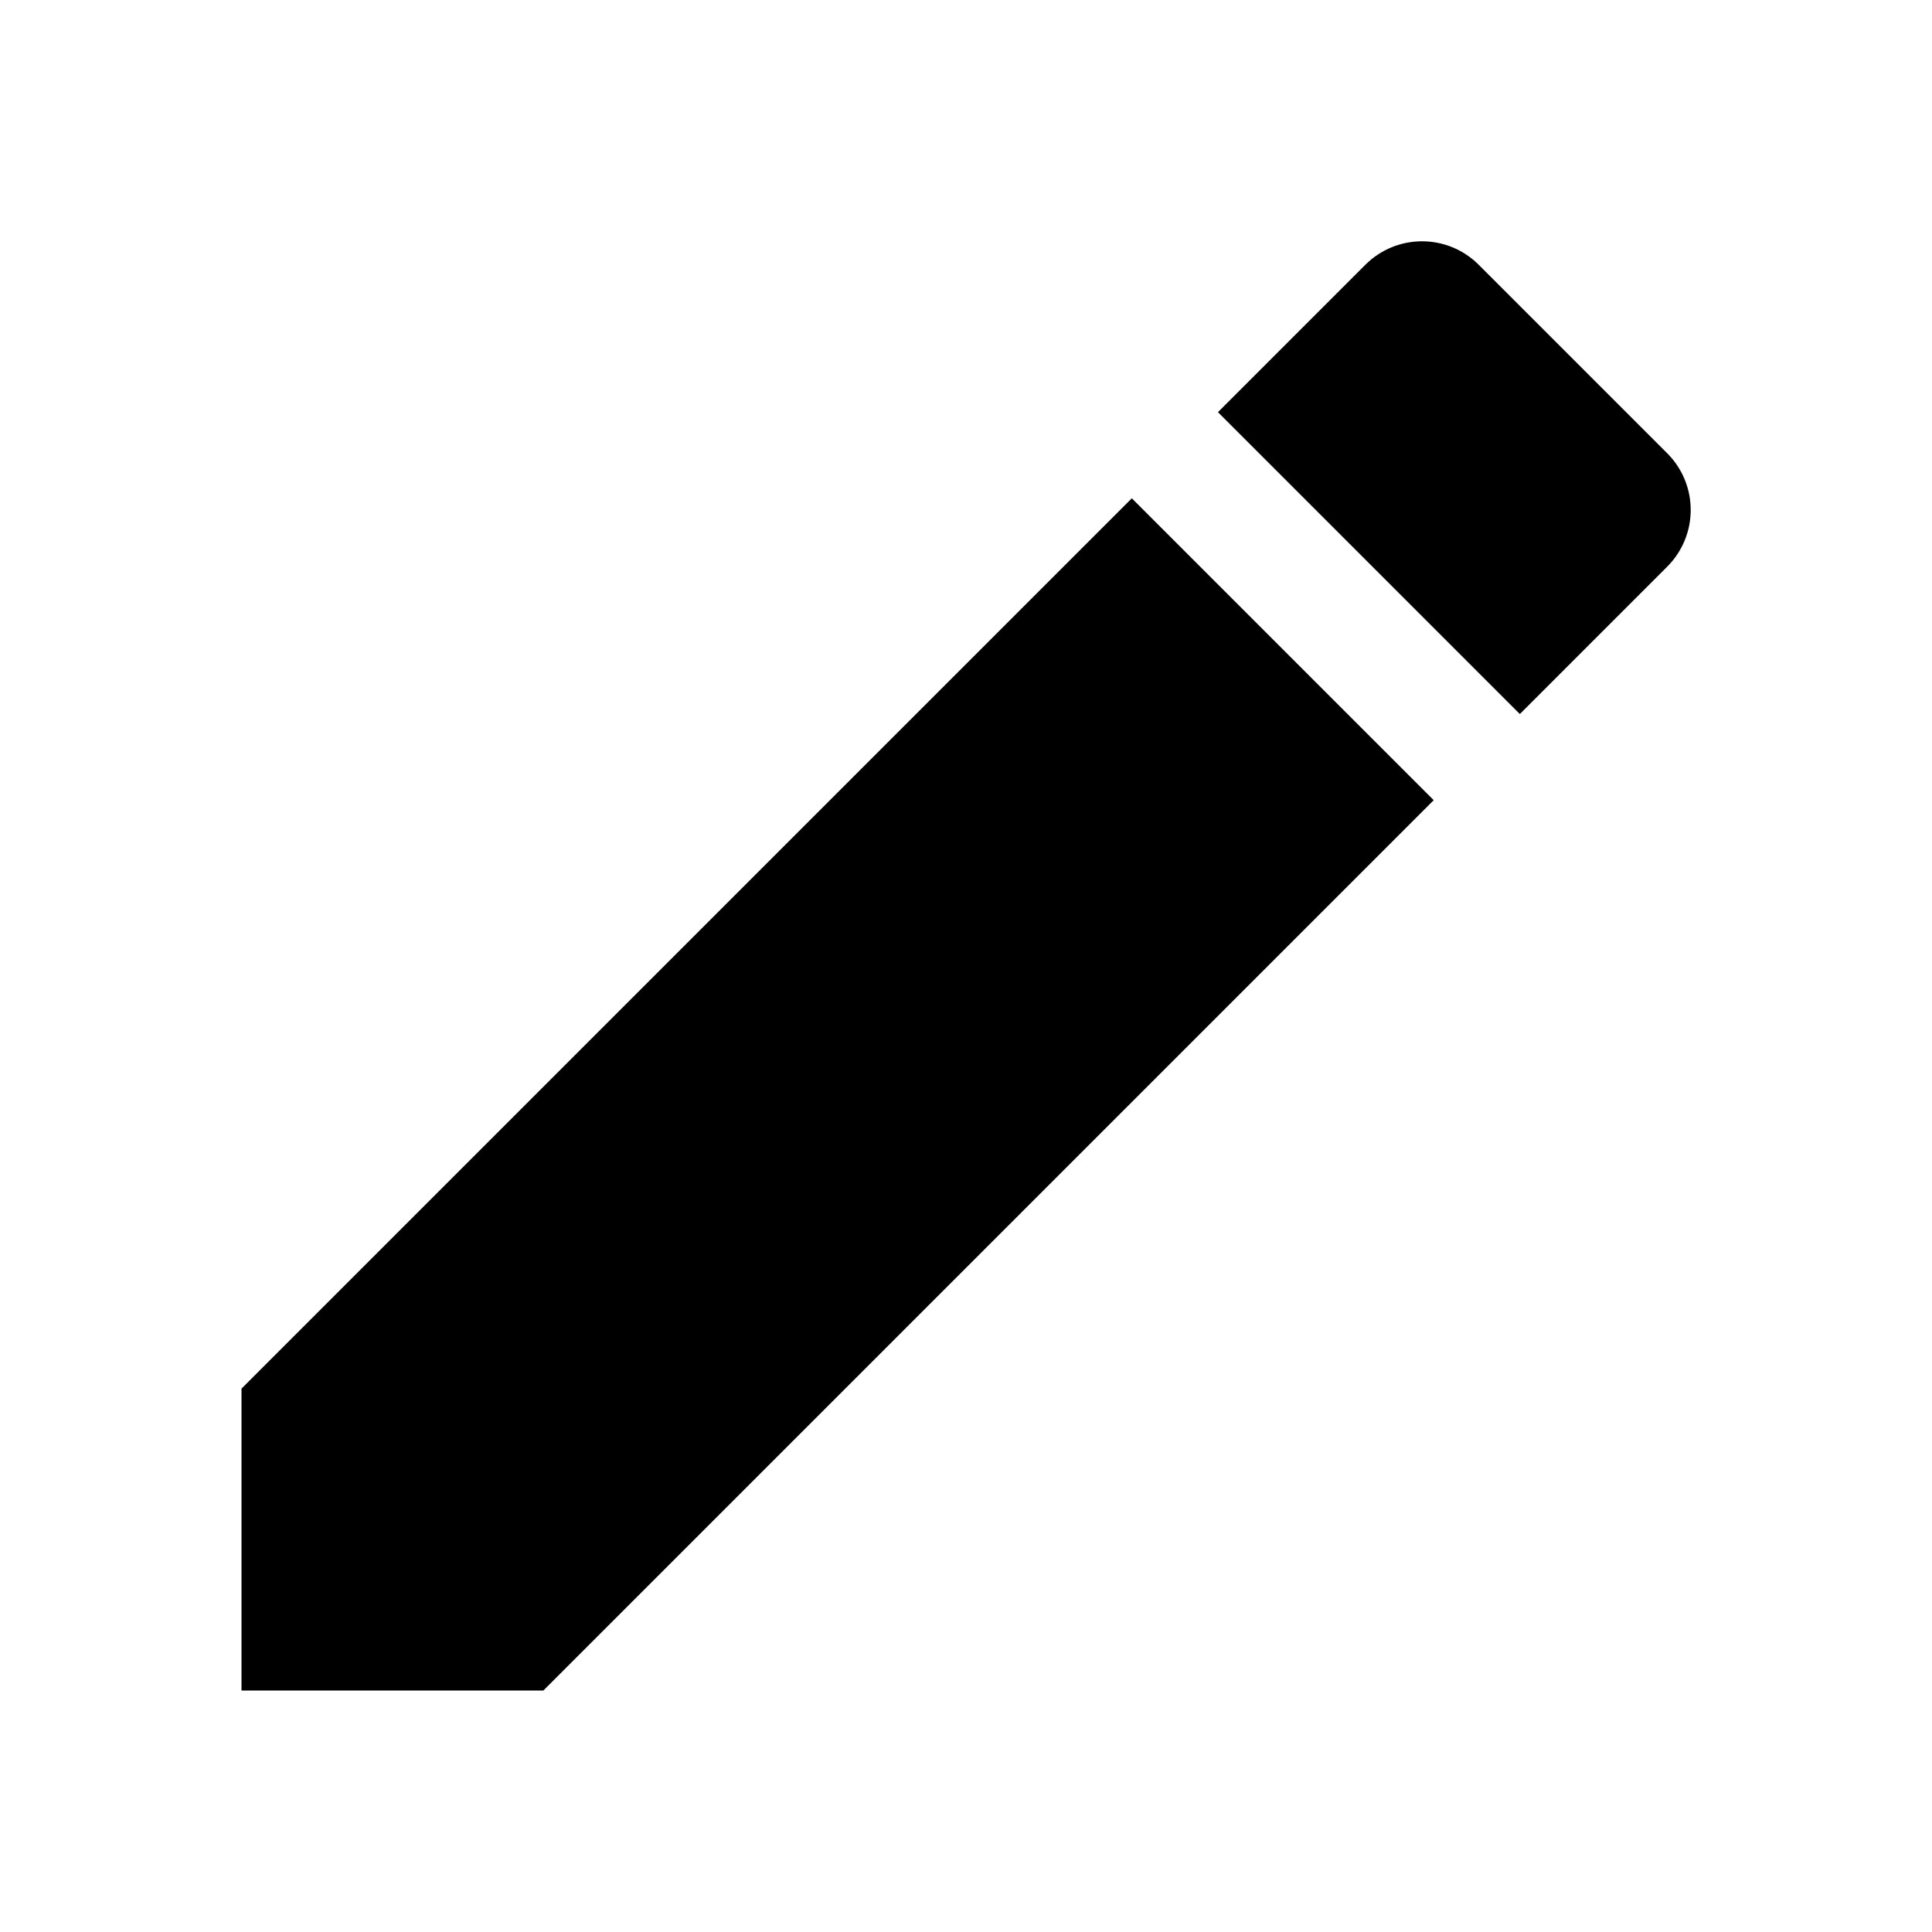
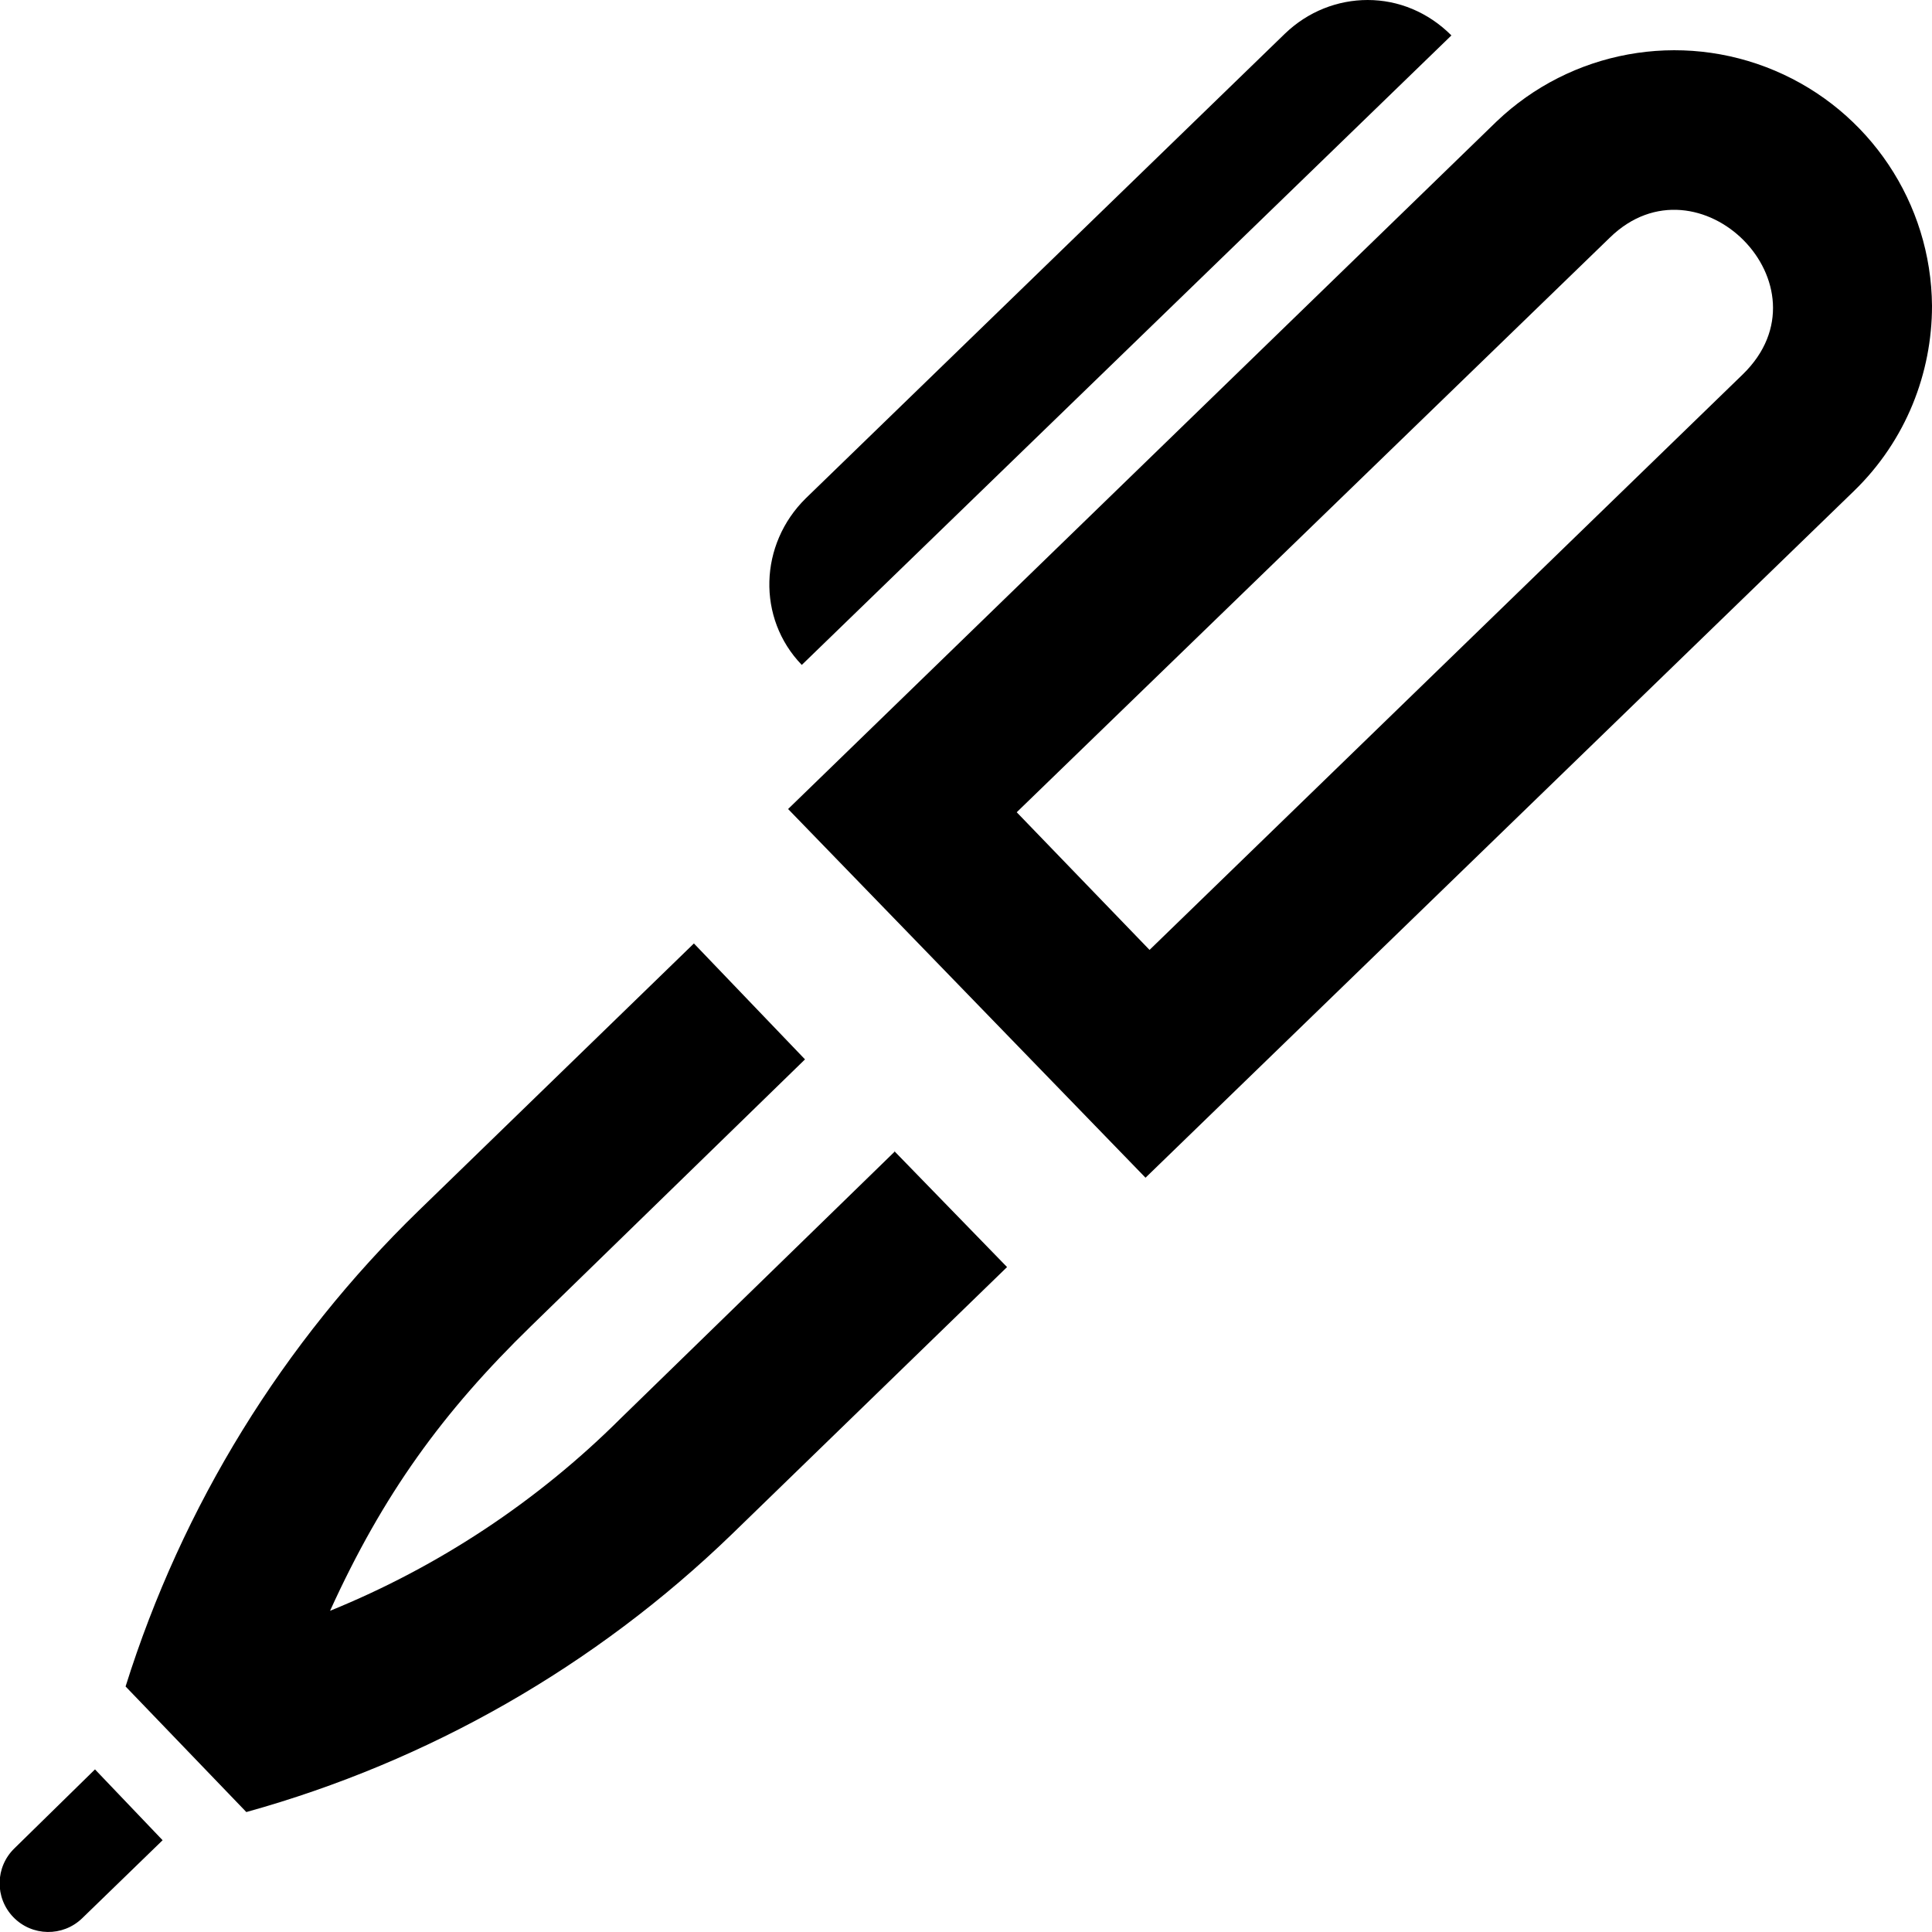
- <svg xmlns="http://www.w3.org/2000/svg" viewBox="0 0 24 24">
-   <path d="M3 17.25V21h3.75L17.81 9.94l-3.75-3.75L3 17.25zM20.71 7.04c.39-.39.39-1.02 0-1.41l-2.34-2.34c-.39-.39-1.02-.39-1.41 0l-1.83 1.83 3.75 3.75 1.83-1.83z" />
-   <path d="M0 0h24v24H0z" fill="none" />
+ <svg xmlns="http://www.w3.org/2000/svg" width="24" height="24">
+   <path d="M9.96 8.26c-.56-.58-.53-1.5.05-2.07L15.96.42c.29-.28.66-.42 1.03-.42.38 0 .75.15 1.04.44L9.96 8.26zM.18 22.96a.6.6 0 00.84.87l1-.97-.84-.88-1 .98zm10.94-8.66l-3.41 3.32a10.96 10.96 0 01-3.61 2.39c.66-1.45 1.4-2.47 2.5-3.54L10 13.16l-1.38-1.44-3.42 3.32a14.13 14.13 0 00-3.64 5.91l1.5 1.56a14.1 14.1 0 006.03-3.45l3.42-3.32-1.4-1.44zM20 2.95l-7.37 7.14 1.65 1.71 7.37-7.15c1.13-1.1-.55-2.77-1.65-1.7zM24 3.8c0 .83-.32 1.67-.97 2.3l-8.8 8.53-4.44-4.58 8.8-8.54A3.2 3.2 0 0124 3.8z" />
</svg>
